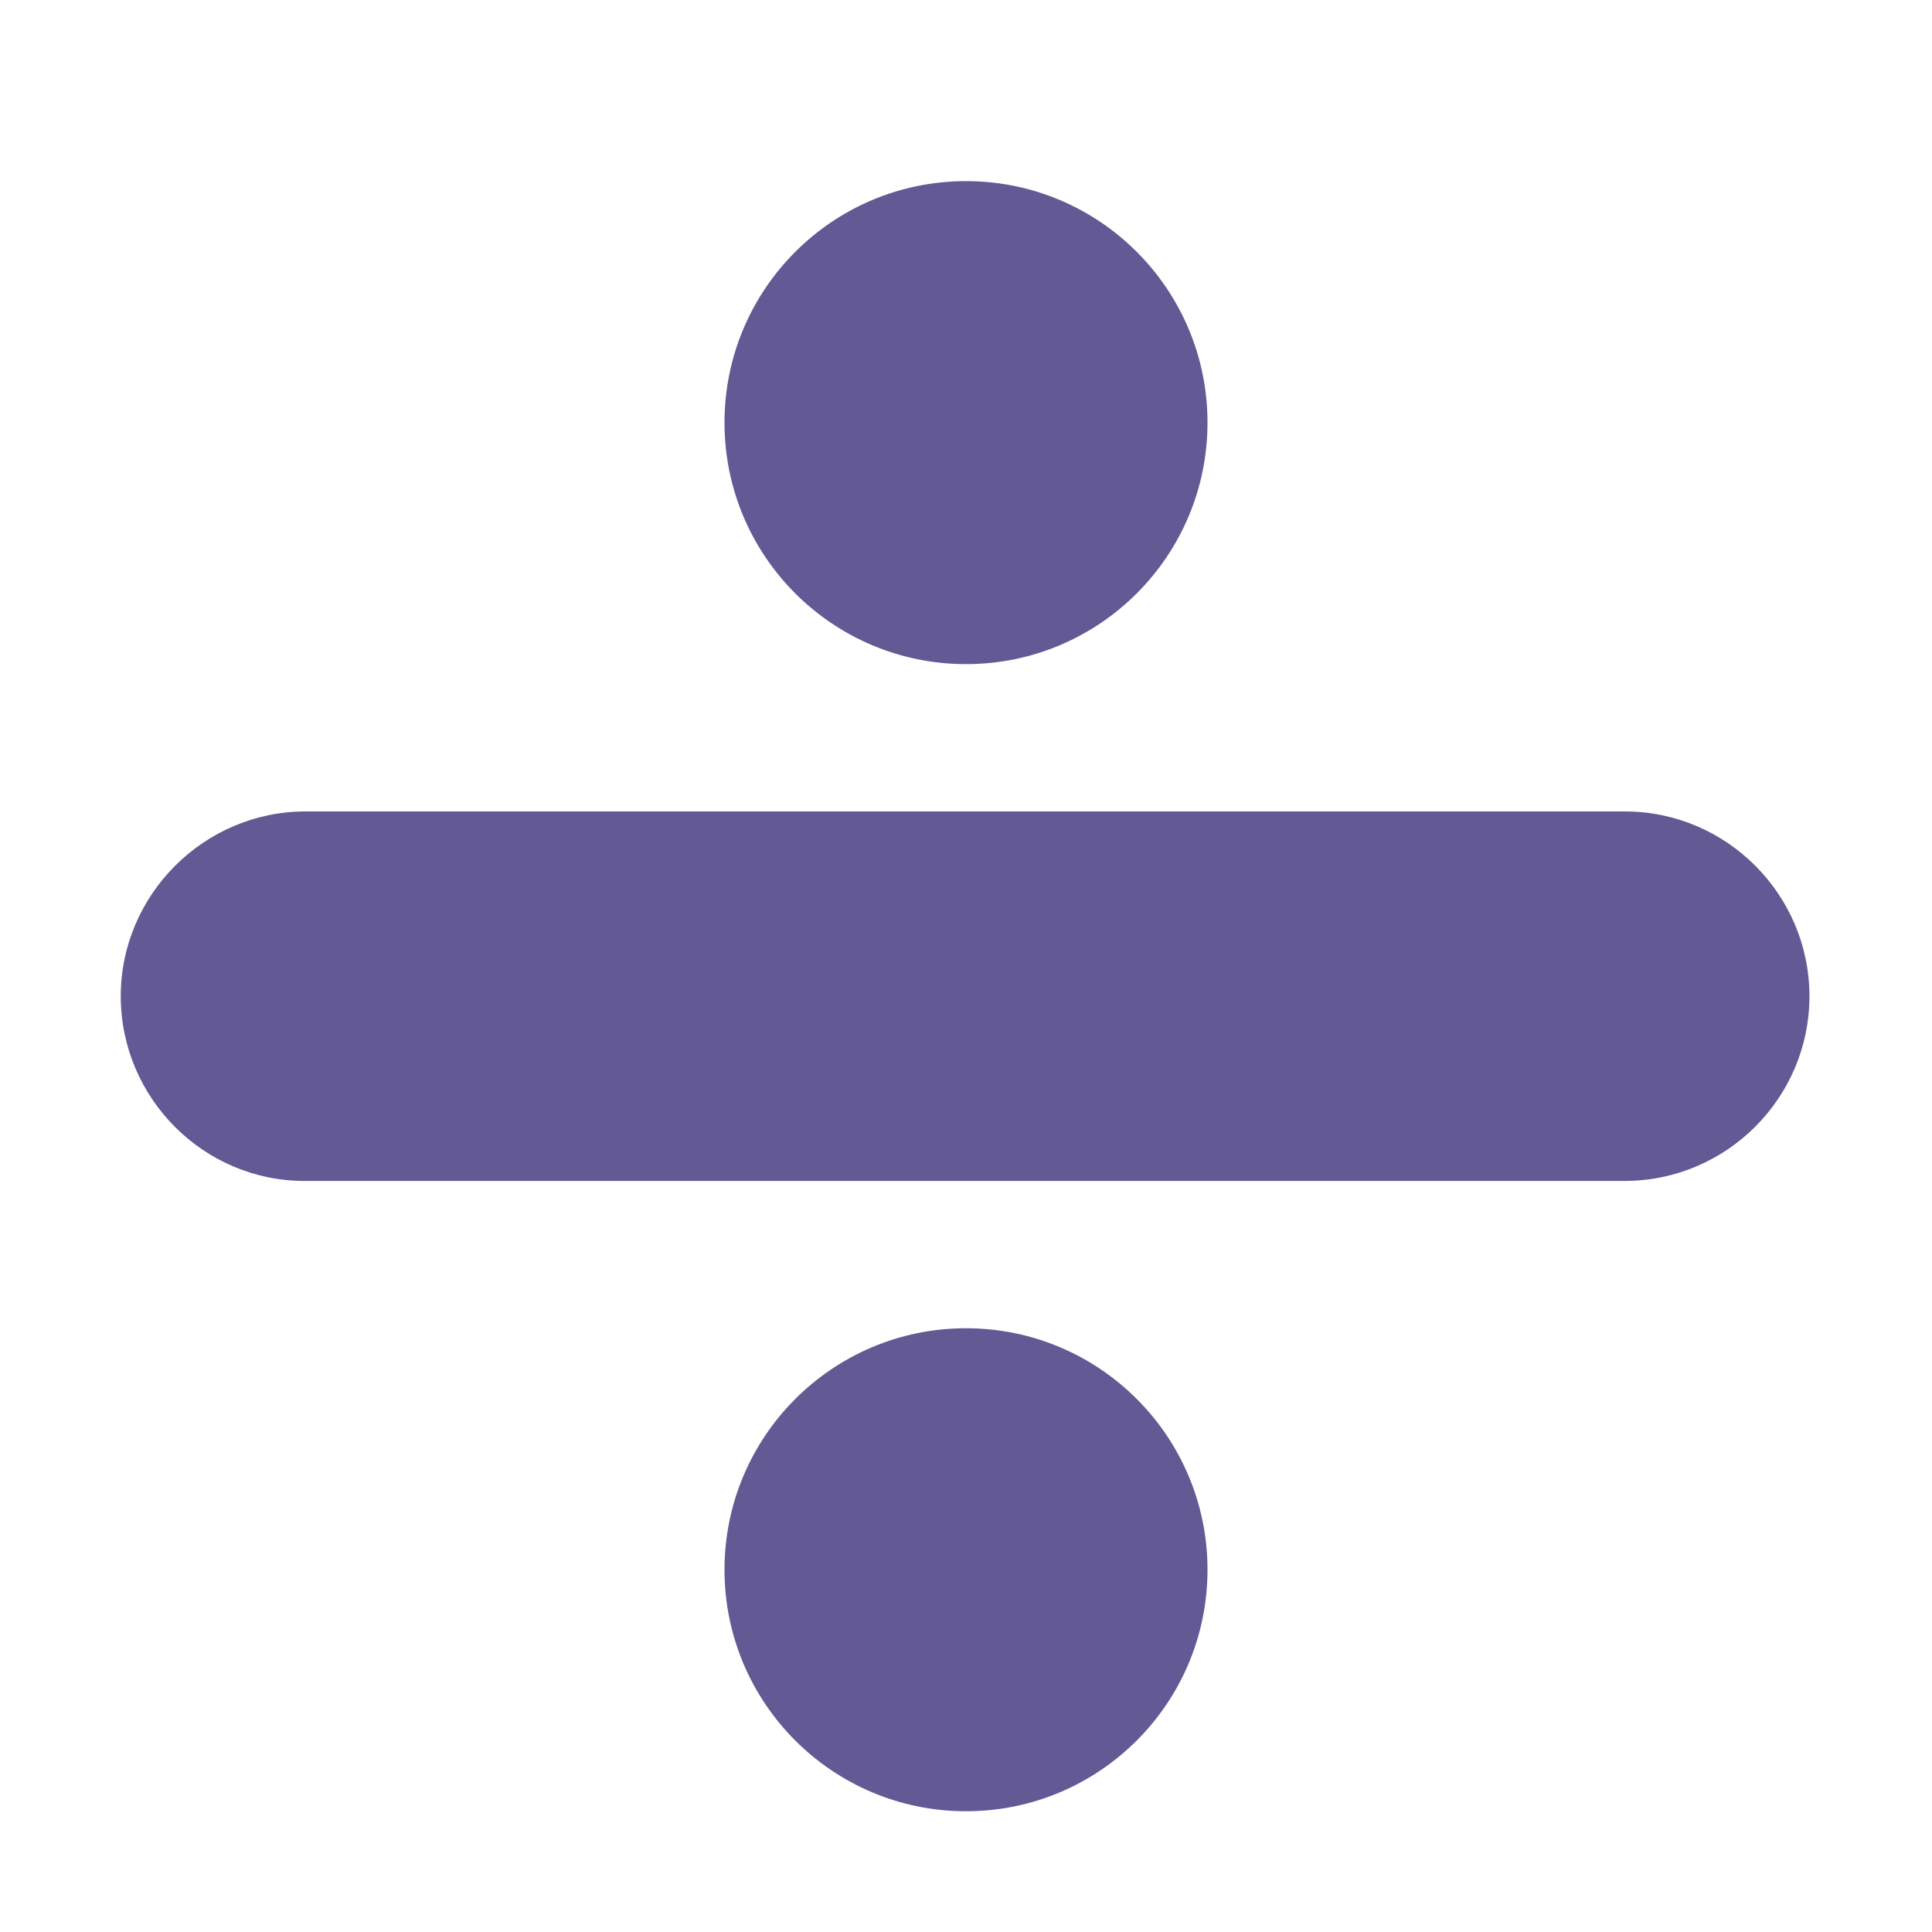
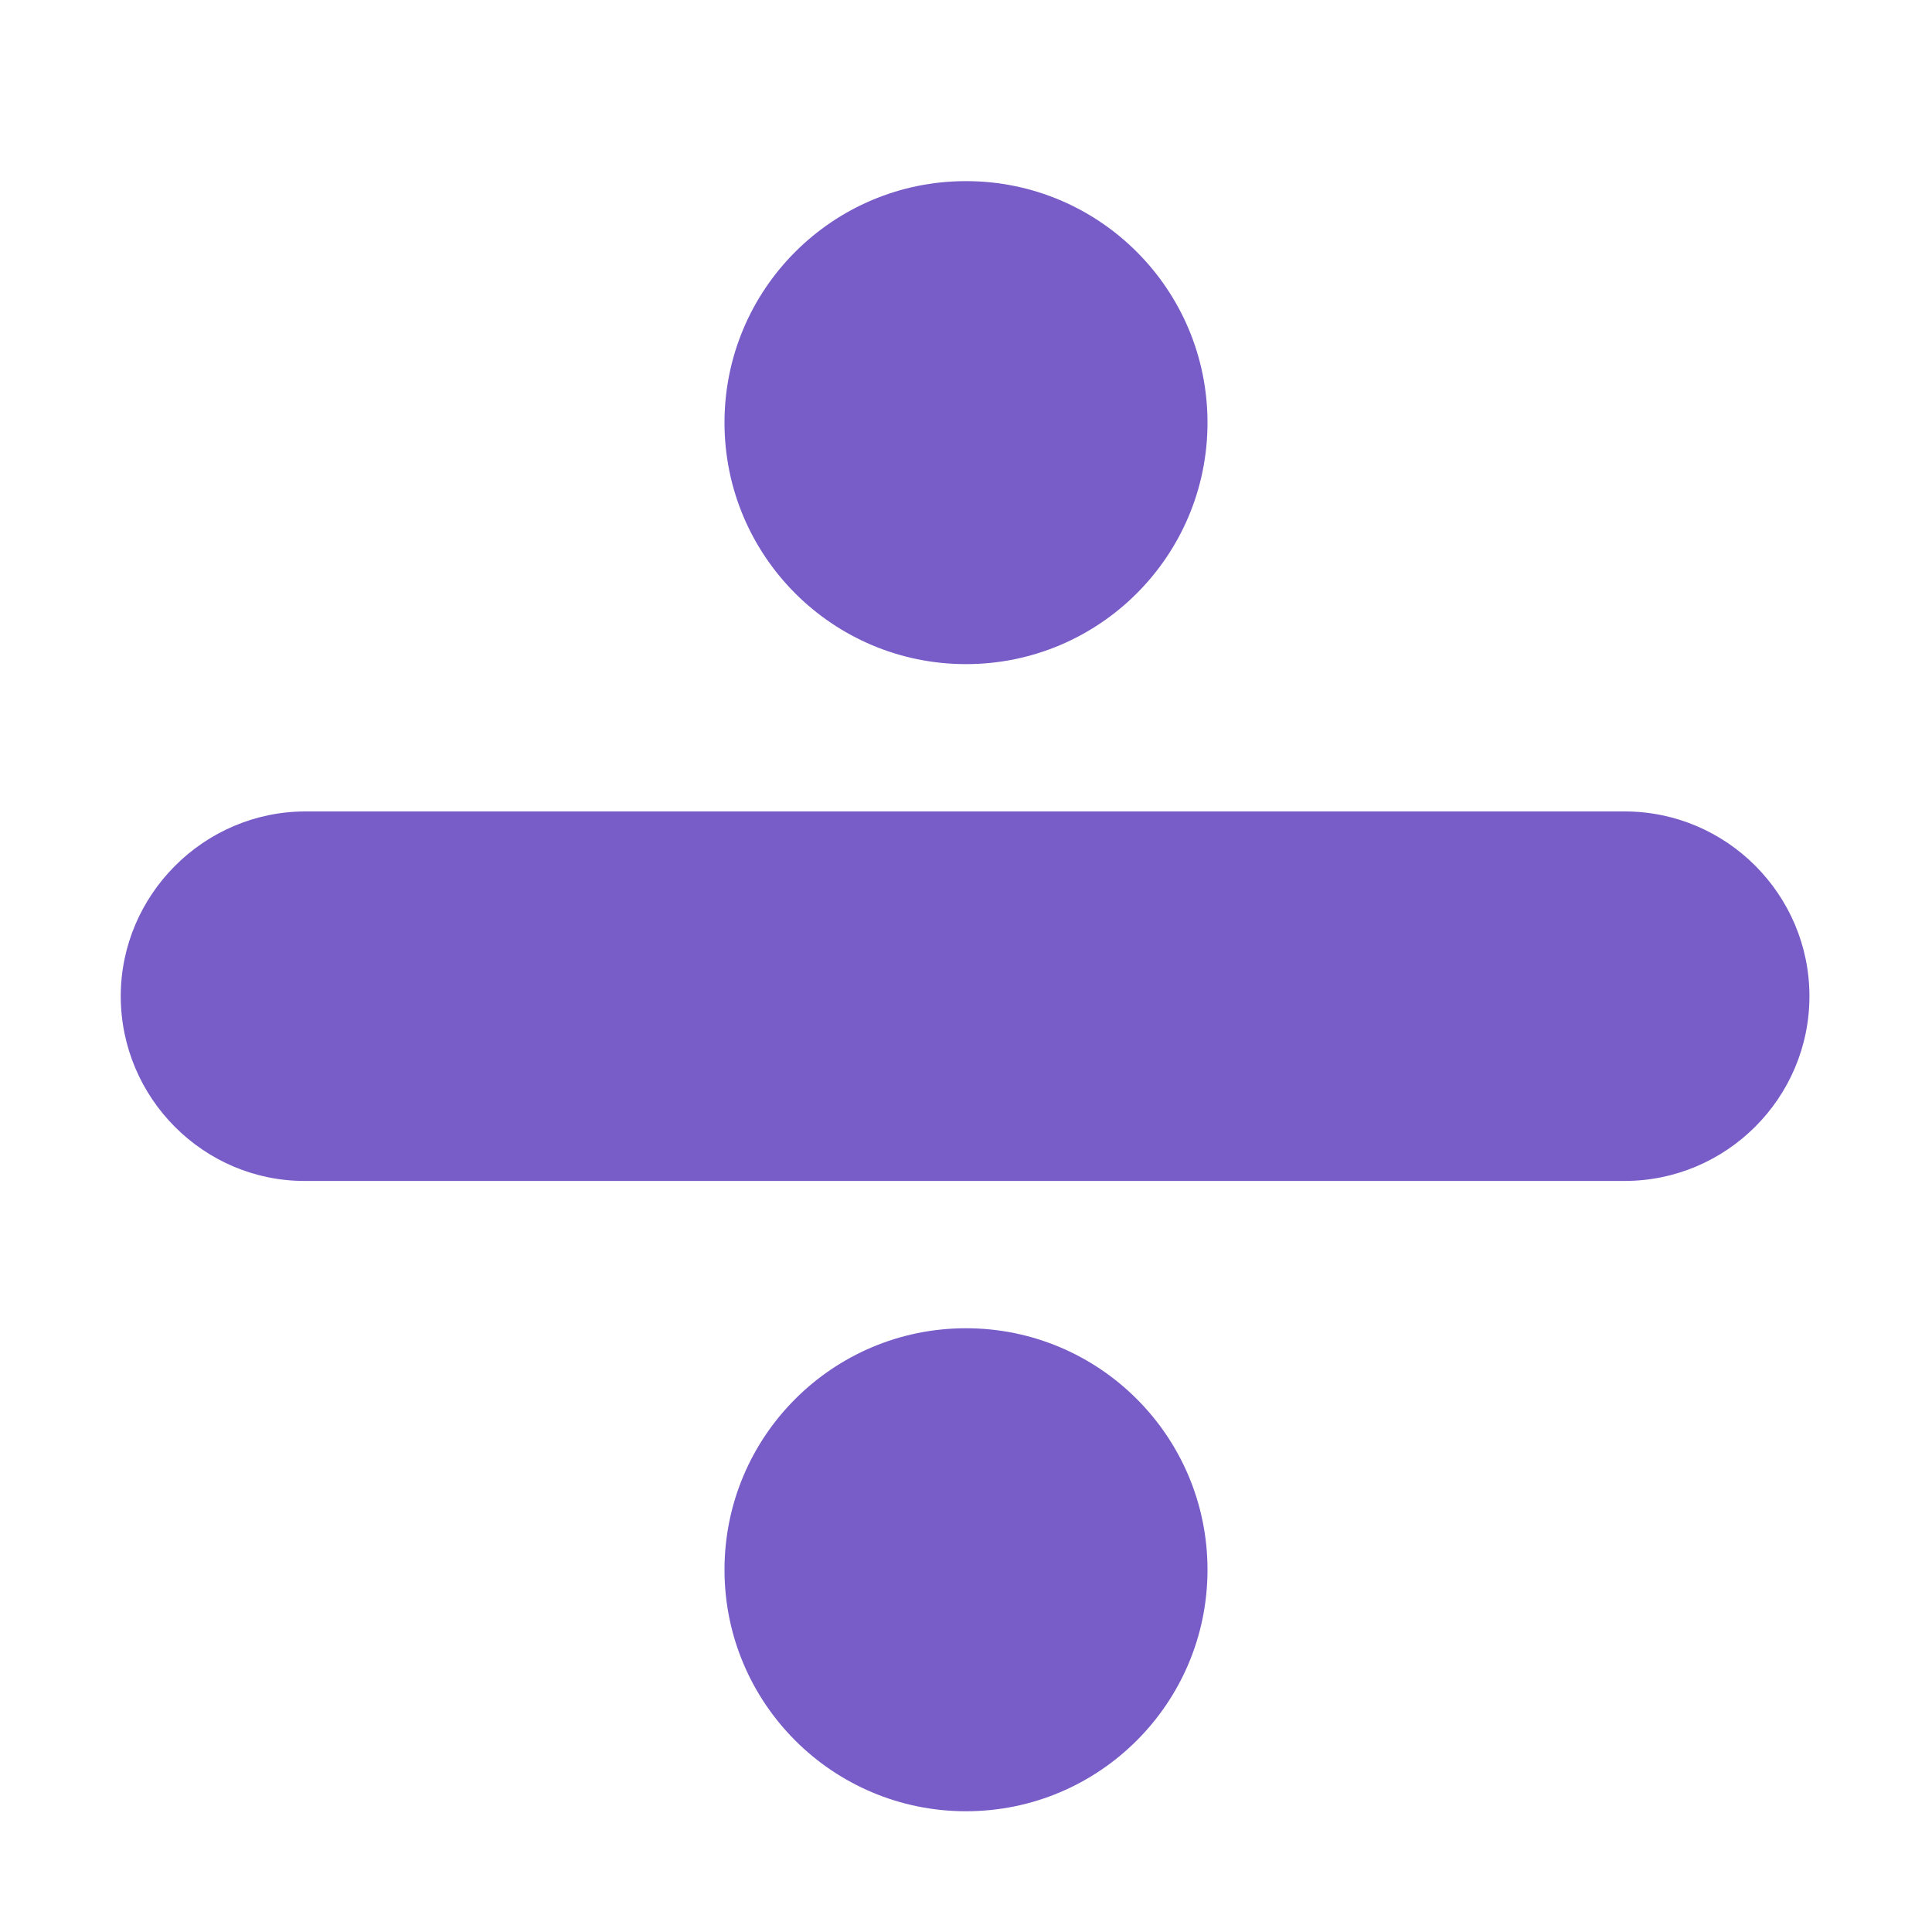
<svg xmlns="http://www.w3.org/2000/svg" viewBox="0 0 32 32" fill="none">
-   <path d="M16 11C18.209 11 20 9.209 20 7C20 4.791 18.209 3 16 3C13.791 3 12 4.791 12 7C12 9.209 13.791 11 16 11Z" fill="#635994" />
-   <path d="M2 16.5C2 14.82 3.38 13.44 5.06 13.44H26.91C28.6 13.44 29.97 14.82 29.97 16.5C29.97 18.19 28.59 19.56 26.91 19.56H5.06C3.38 19.57 2 18.19 2 16.5Z" fill="#635994" />
-   <path d="M20 26C20 28.209 18.209 30 16 30C13.791 30 12 28.209 12 26C12 23.791 13.791 22 16 22C18.209 22 20 23.791 20 26Z" fill="#635994" />
+   <path d="M16 11C18.209 11 20 9.209 20 7C20 4.791 18.209 3 16 3C13.791 3 12 4.791 12 7C12 9.209 13.791 11 16 11Z" fill="#785DC8" />
+   <path d="M2 16.5C2 14.82 3.38 13.44 5.06 13.44H26.91C28.6 13.44 29.97 14.82 29.97 16.5C29.97 18.19 28.59 19.56 26.91 19.56H5.06C3.38 19.57 2 18.19 2 16.5Z" fill="#785DC8" />
+   <path d="M20 26C20 28.209 18.209 30 16 30C13.791 30 12 28.209 12 26C12 23.791 13.791 22 16 22C18.209 22 20 23.791 20 26Z" fill="#785DC8" />
</svg>
